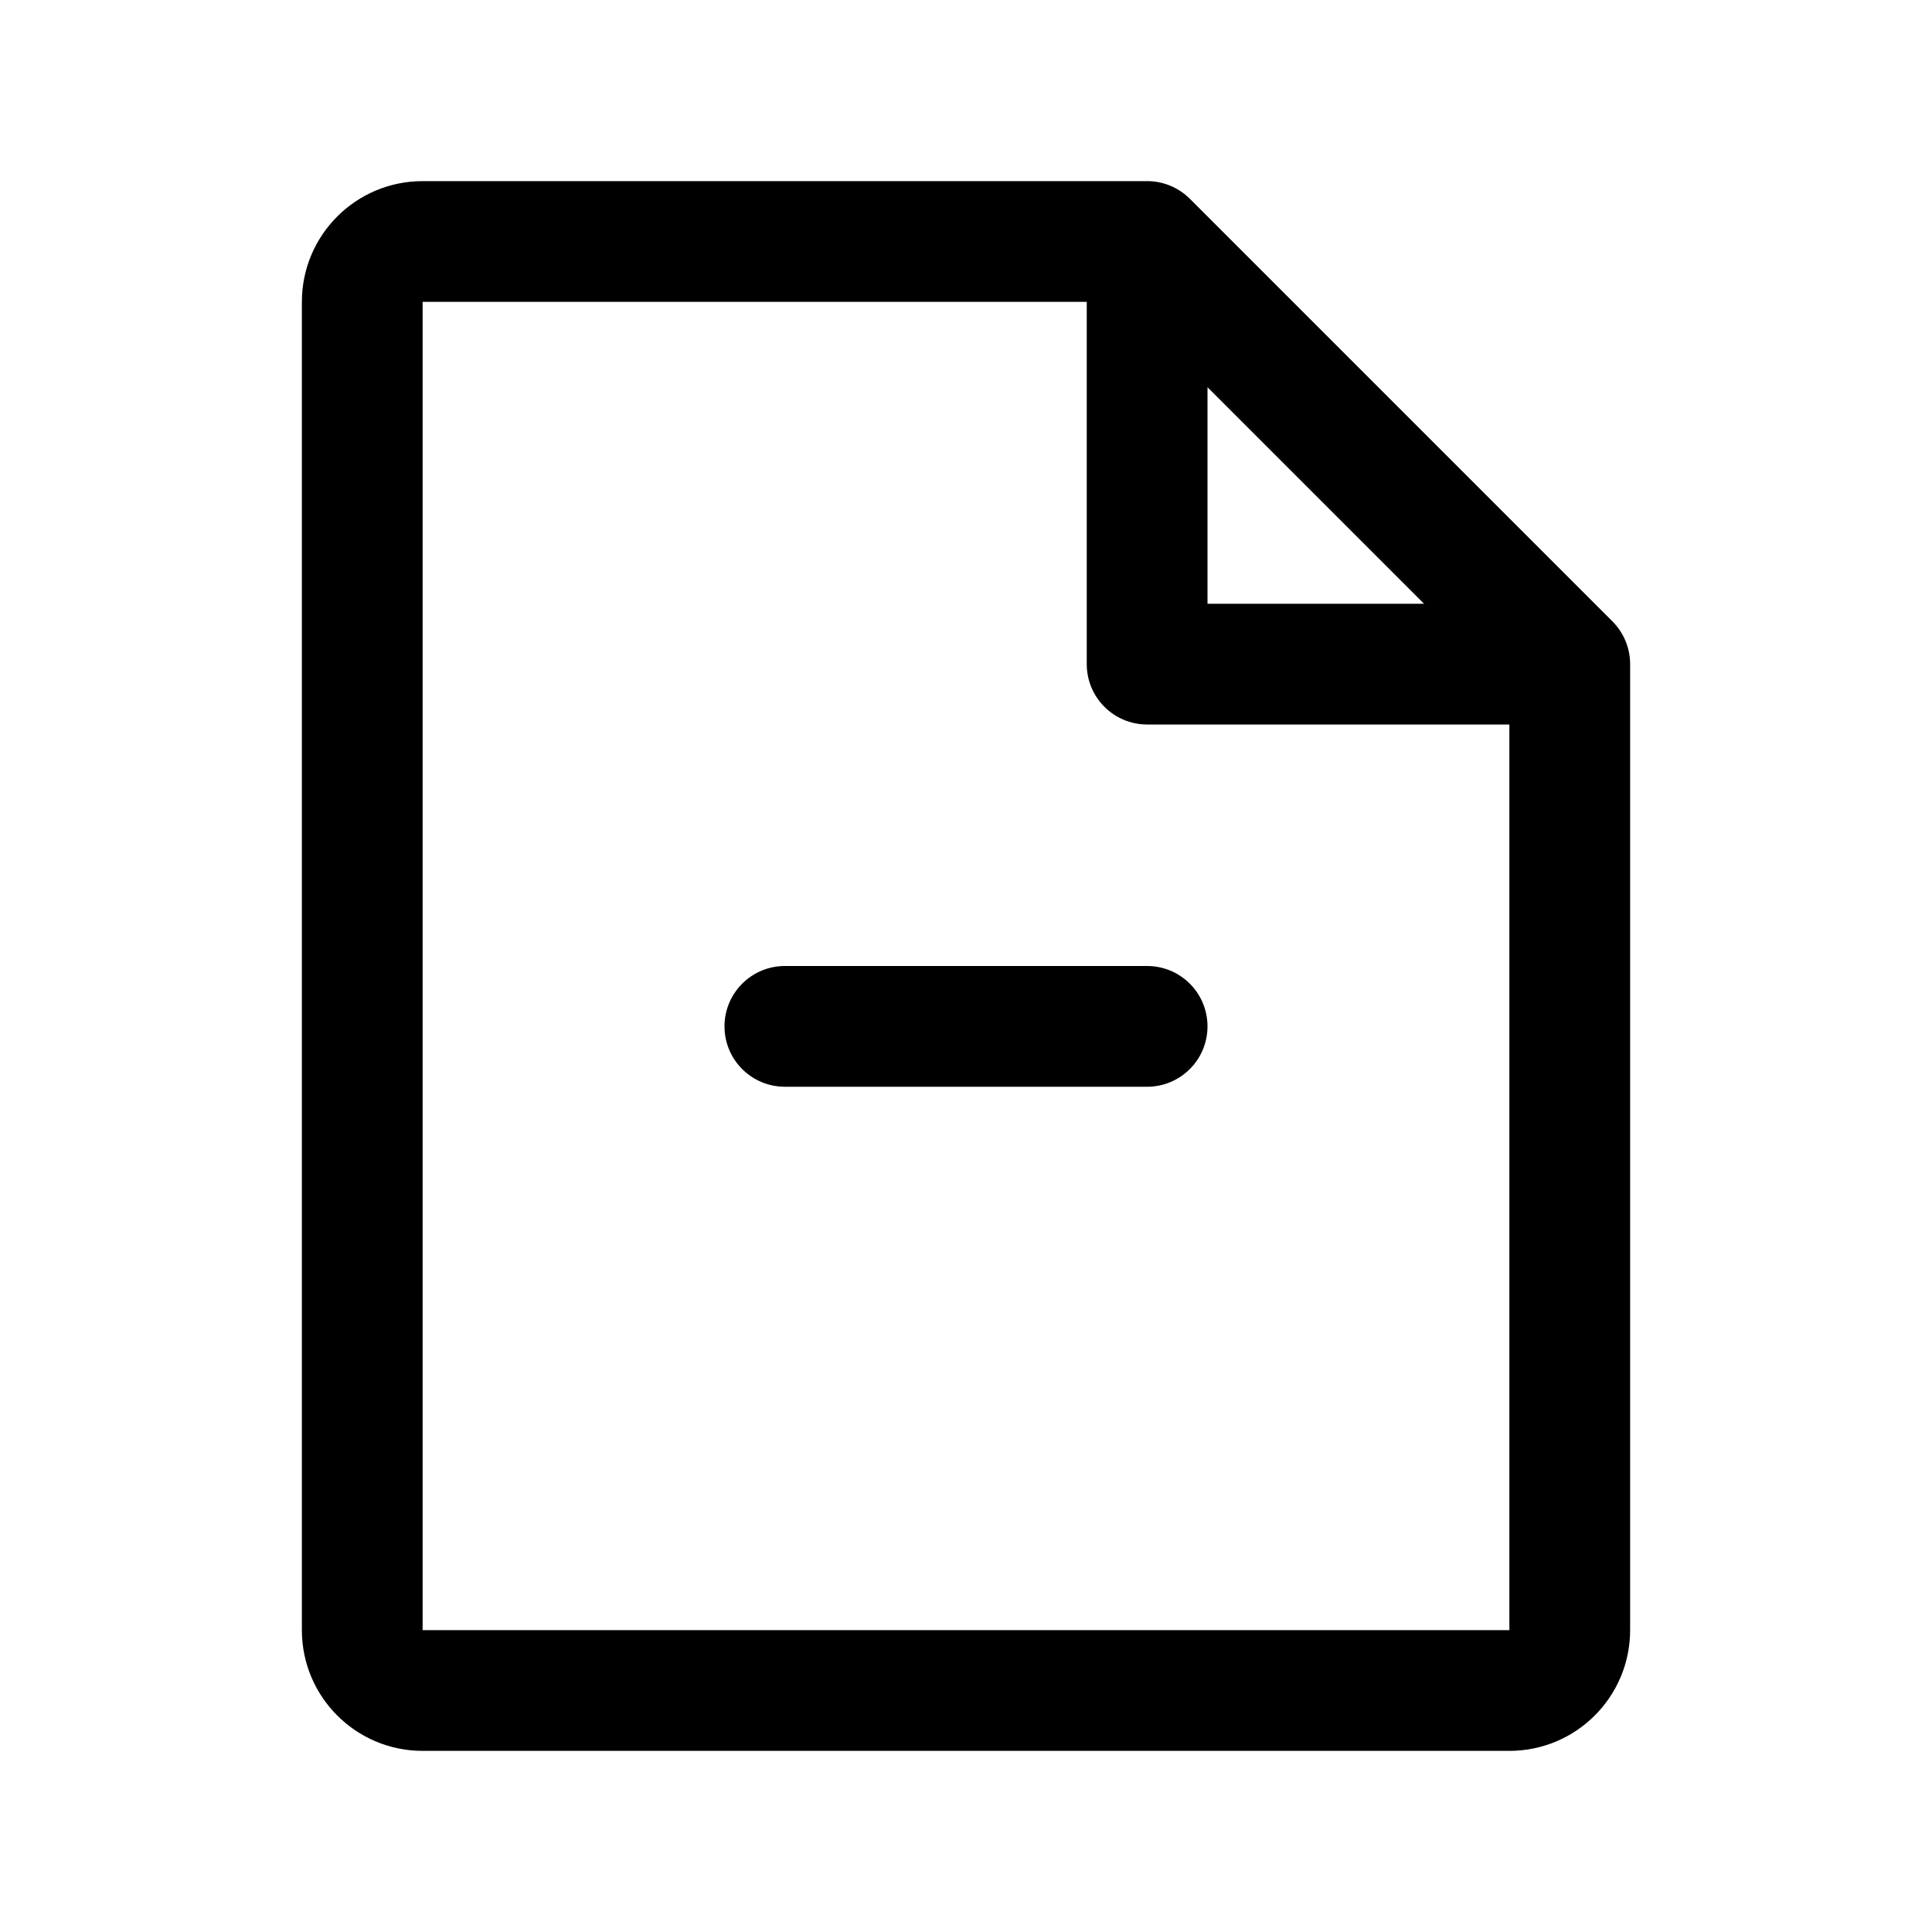
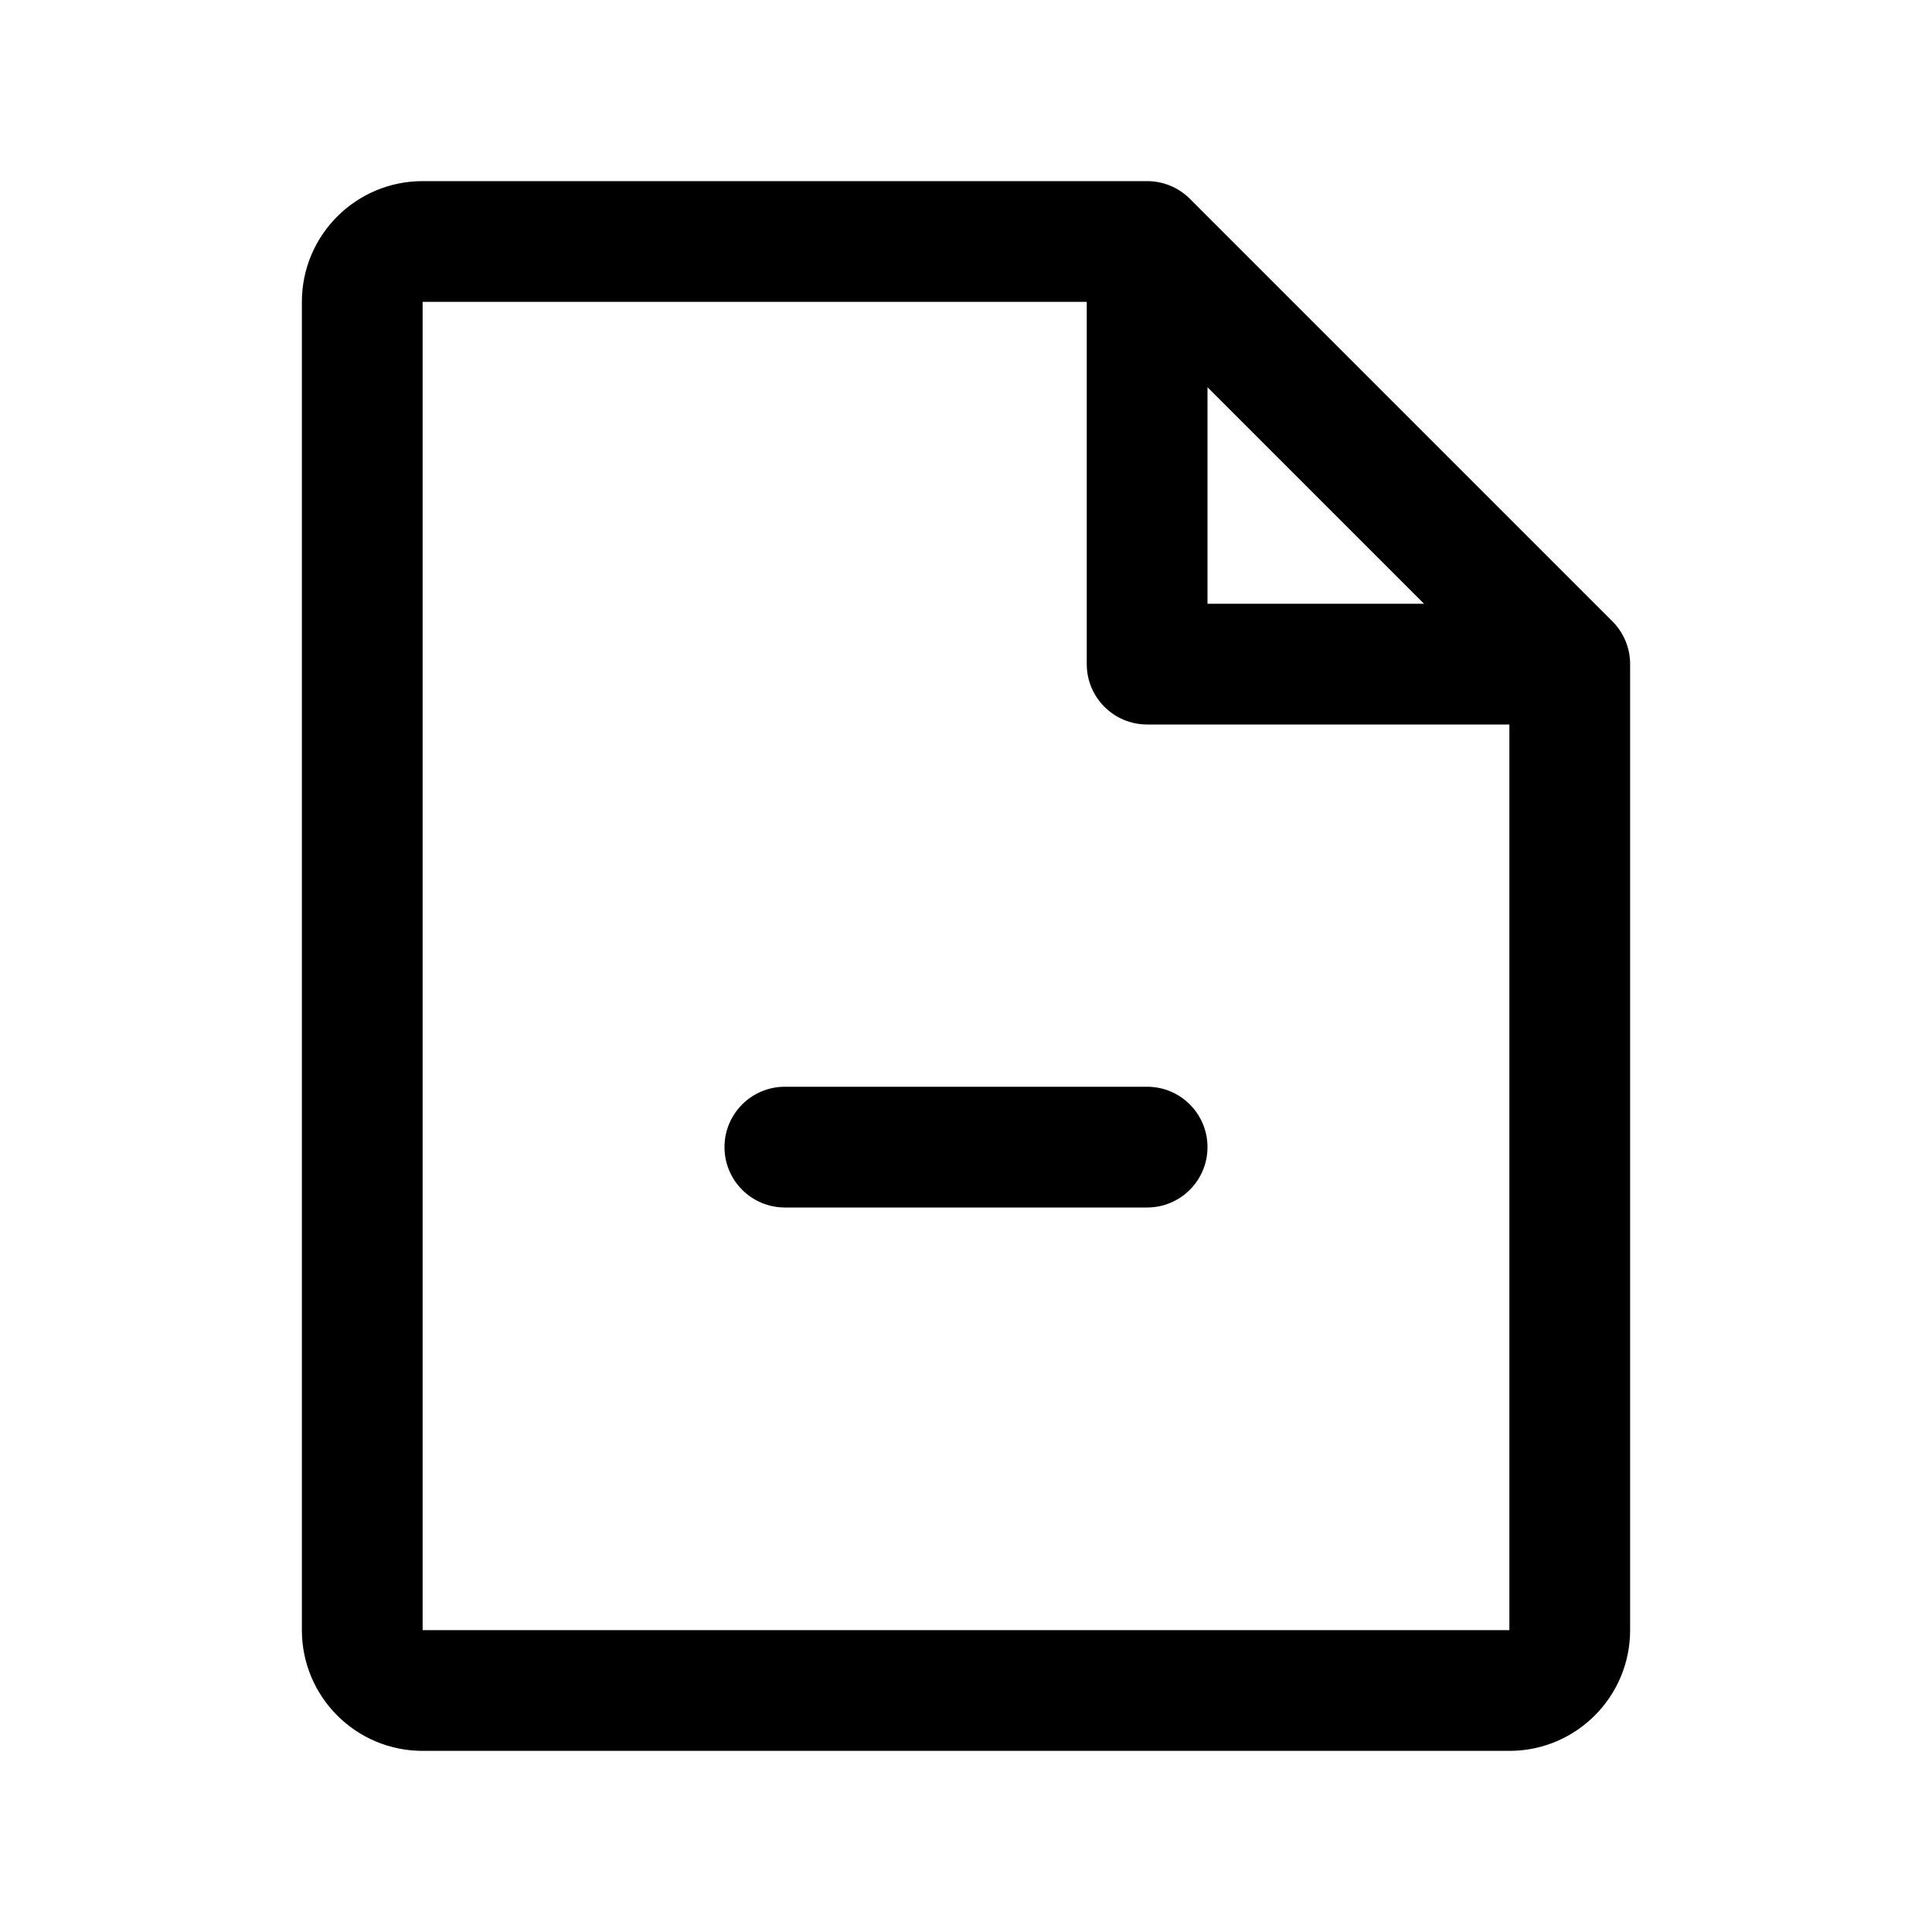
- <svg xmlns="http://www.w3.org/2000/svg" width="32" height="32" viewBox="0 0 256 256">
-   <path d="M213.66,82.34l-56-56A8,8,0,0,0,152,24H56A16,16,0,0,0,40,40V216a16,16,0,0,0,16,16H200a16,16,0,0,0,16-16V88A8,8,0,0,0,213.66,82.34ZM160,51.31,188.69,80H160ZM200,216H56V40h88V88a8,8,0,0,0,8,8h48V216Zm-48-88H104a8,8,0,0,0,0,16h48a8,8,0,0,0,0-16Z" fill="currentColor" />
+ <svg xmlns="http://www.w3.org/2000/svg" width="24" height="24" fill="#000000" viewBox="0 0 256 256">
+   <path d="M213.66,82.34l-56-56A8,8,0,0,0,152,24H56A16,16,0,0,0,40,40V216a16,16,0,0,0,16,16H200a16,16,0,0,0,16-16V88A8,8,0,0,0,213.66,82.34ZM160,51.31,188.69,80H160ZM200,216H56V40h88V88a8,8,0,0,0,8,8h48V216Zm-40-64a8,8,0,0,1-8,8H104a8,8,0,0,1,0-16h48A8,8,0,0,1,160,152Z" />
</svg>
